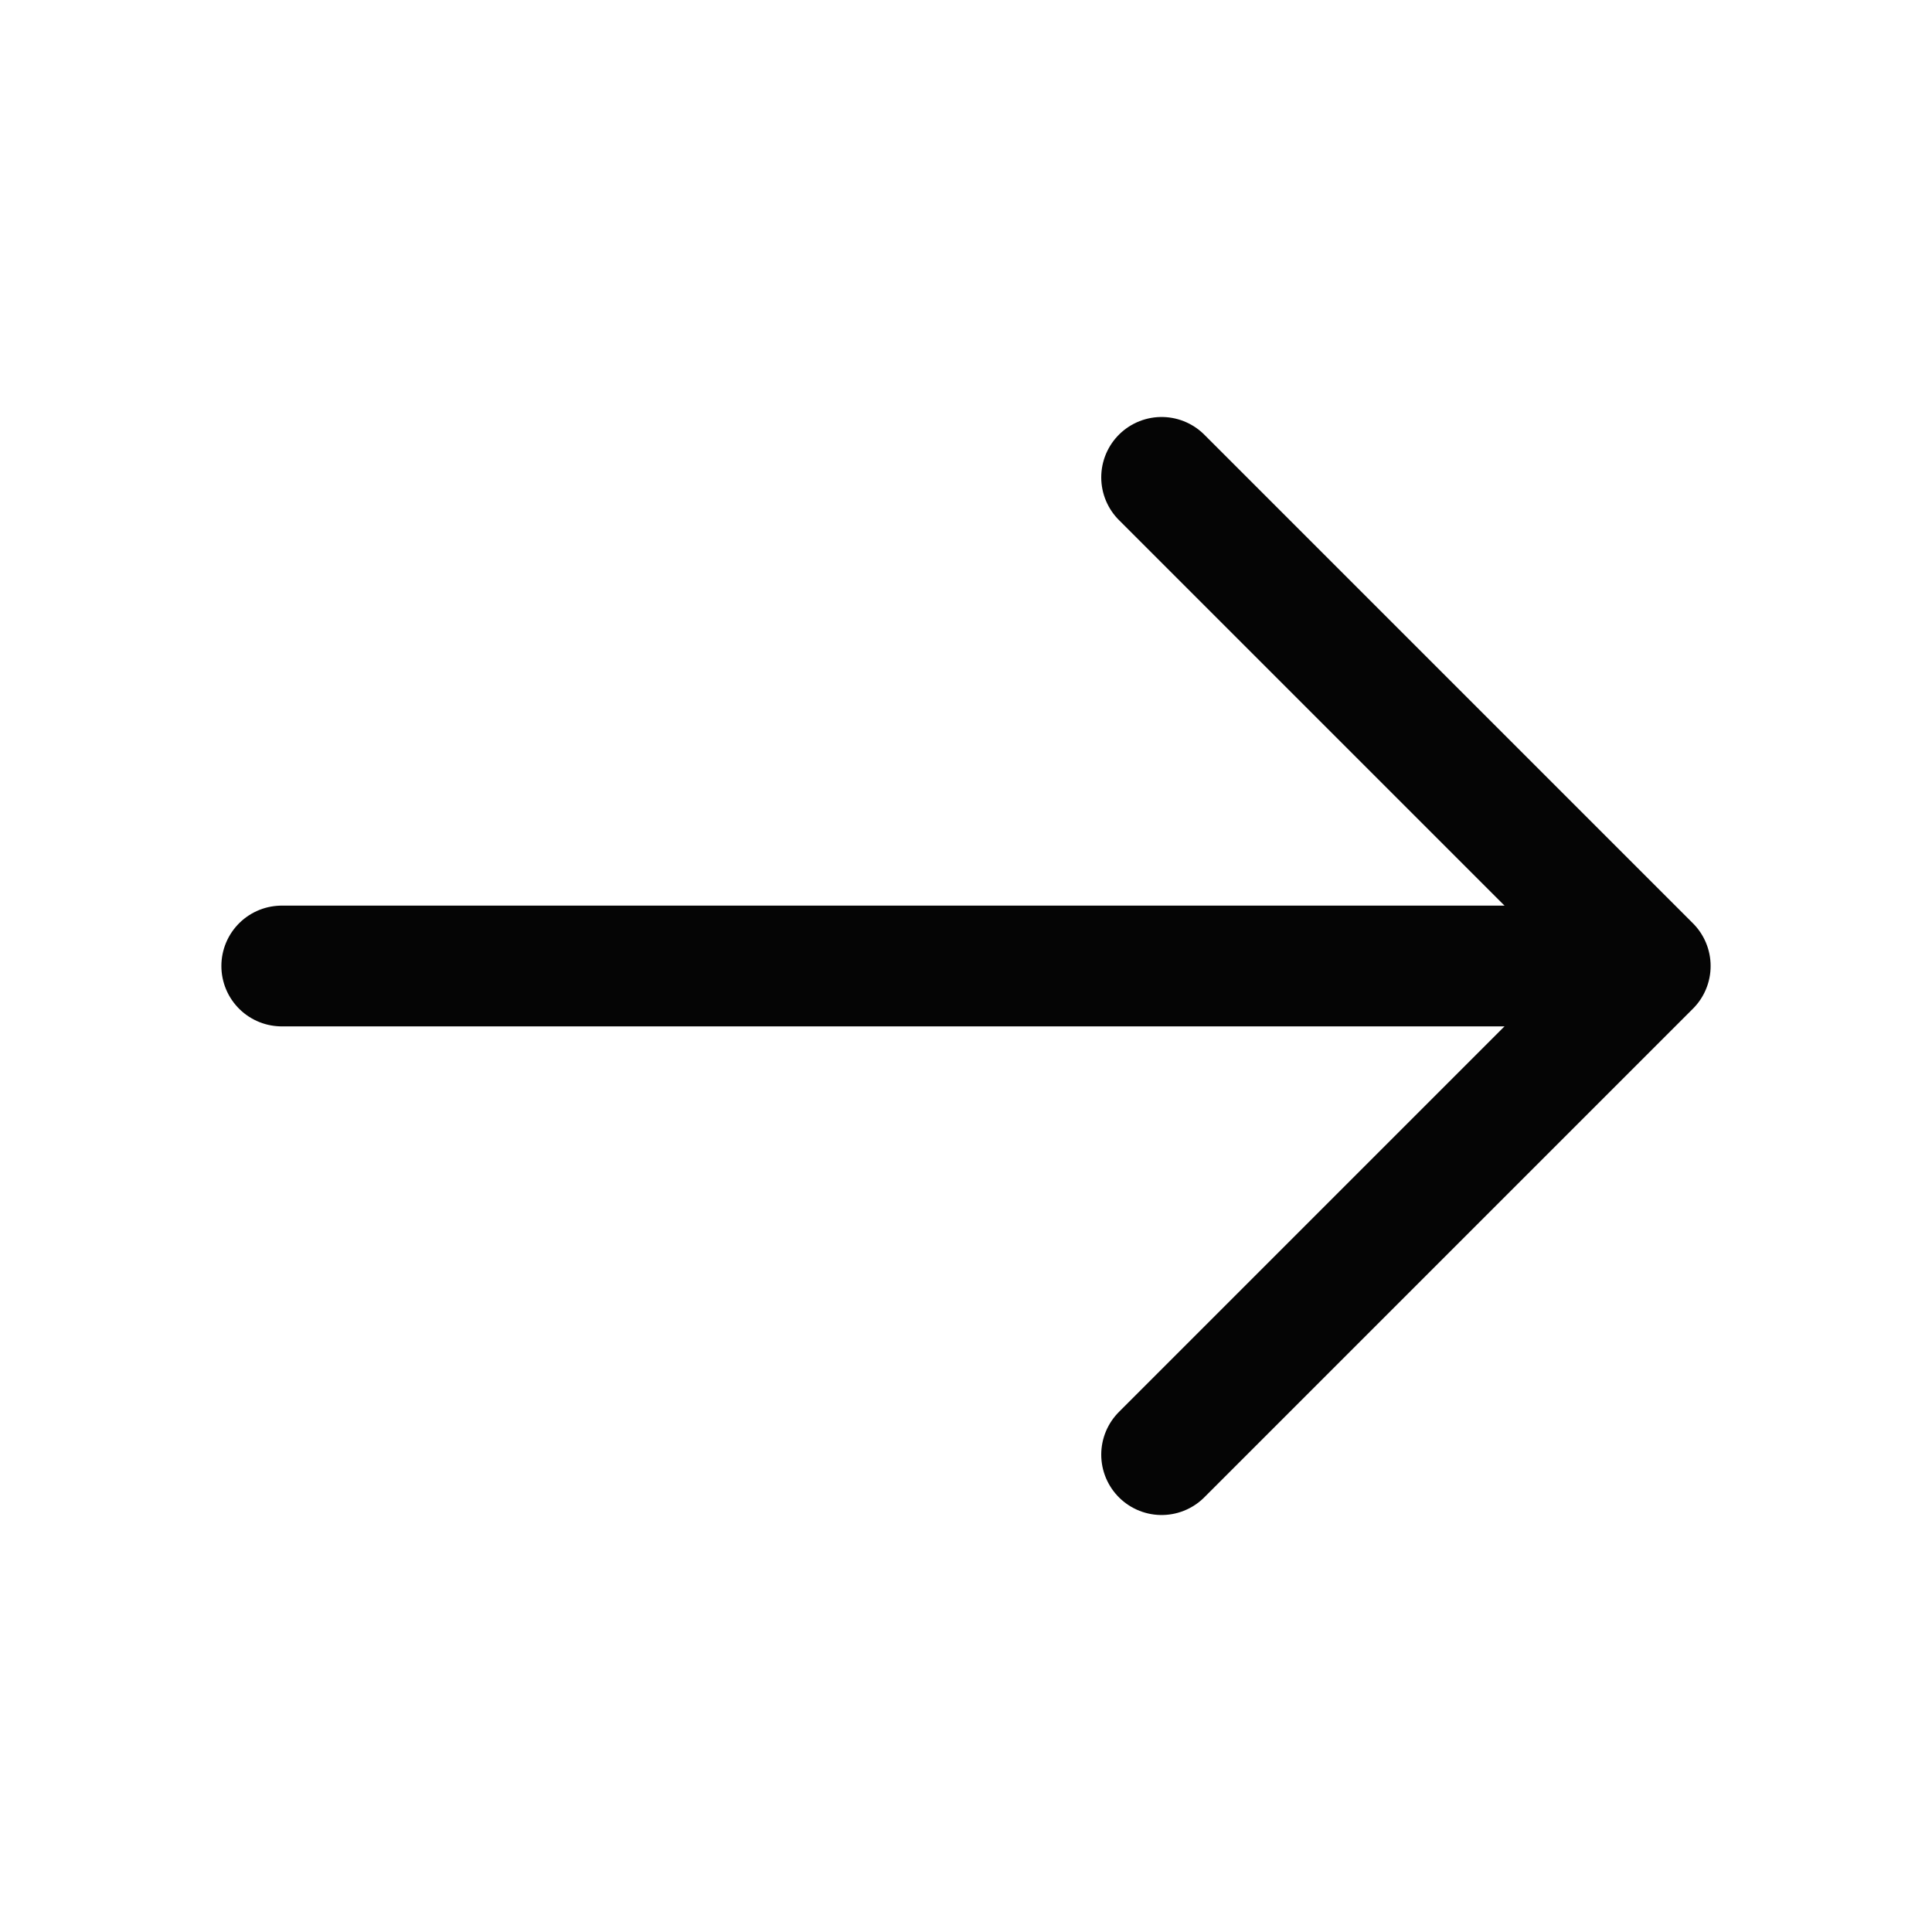
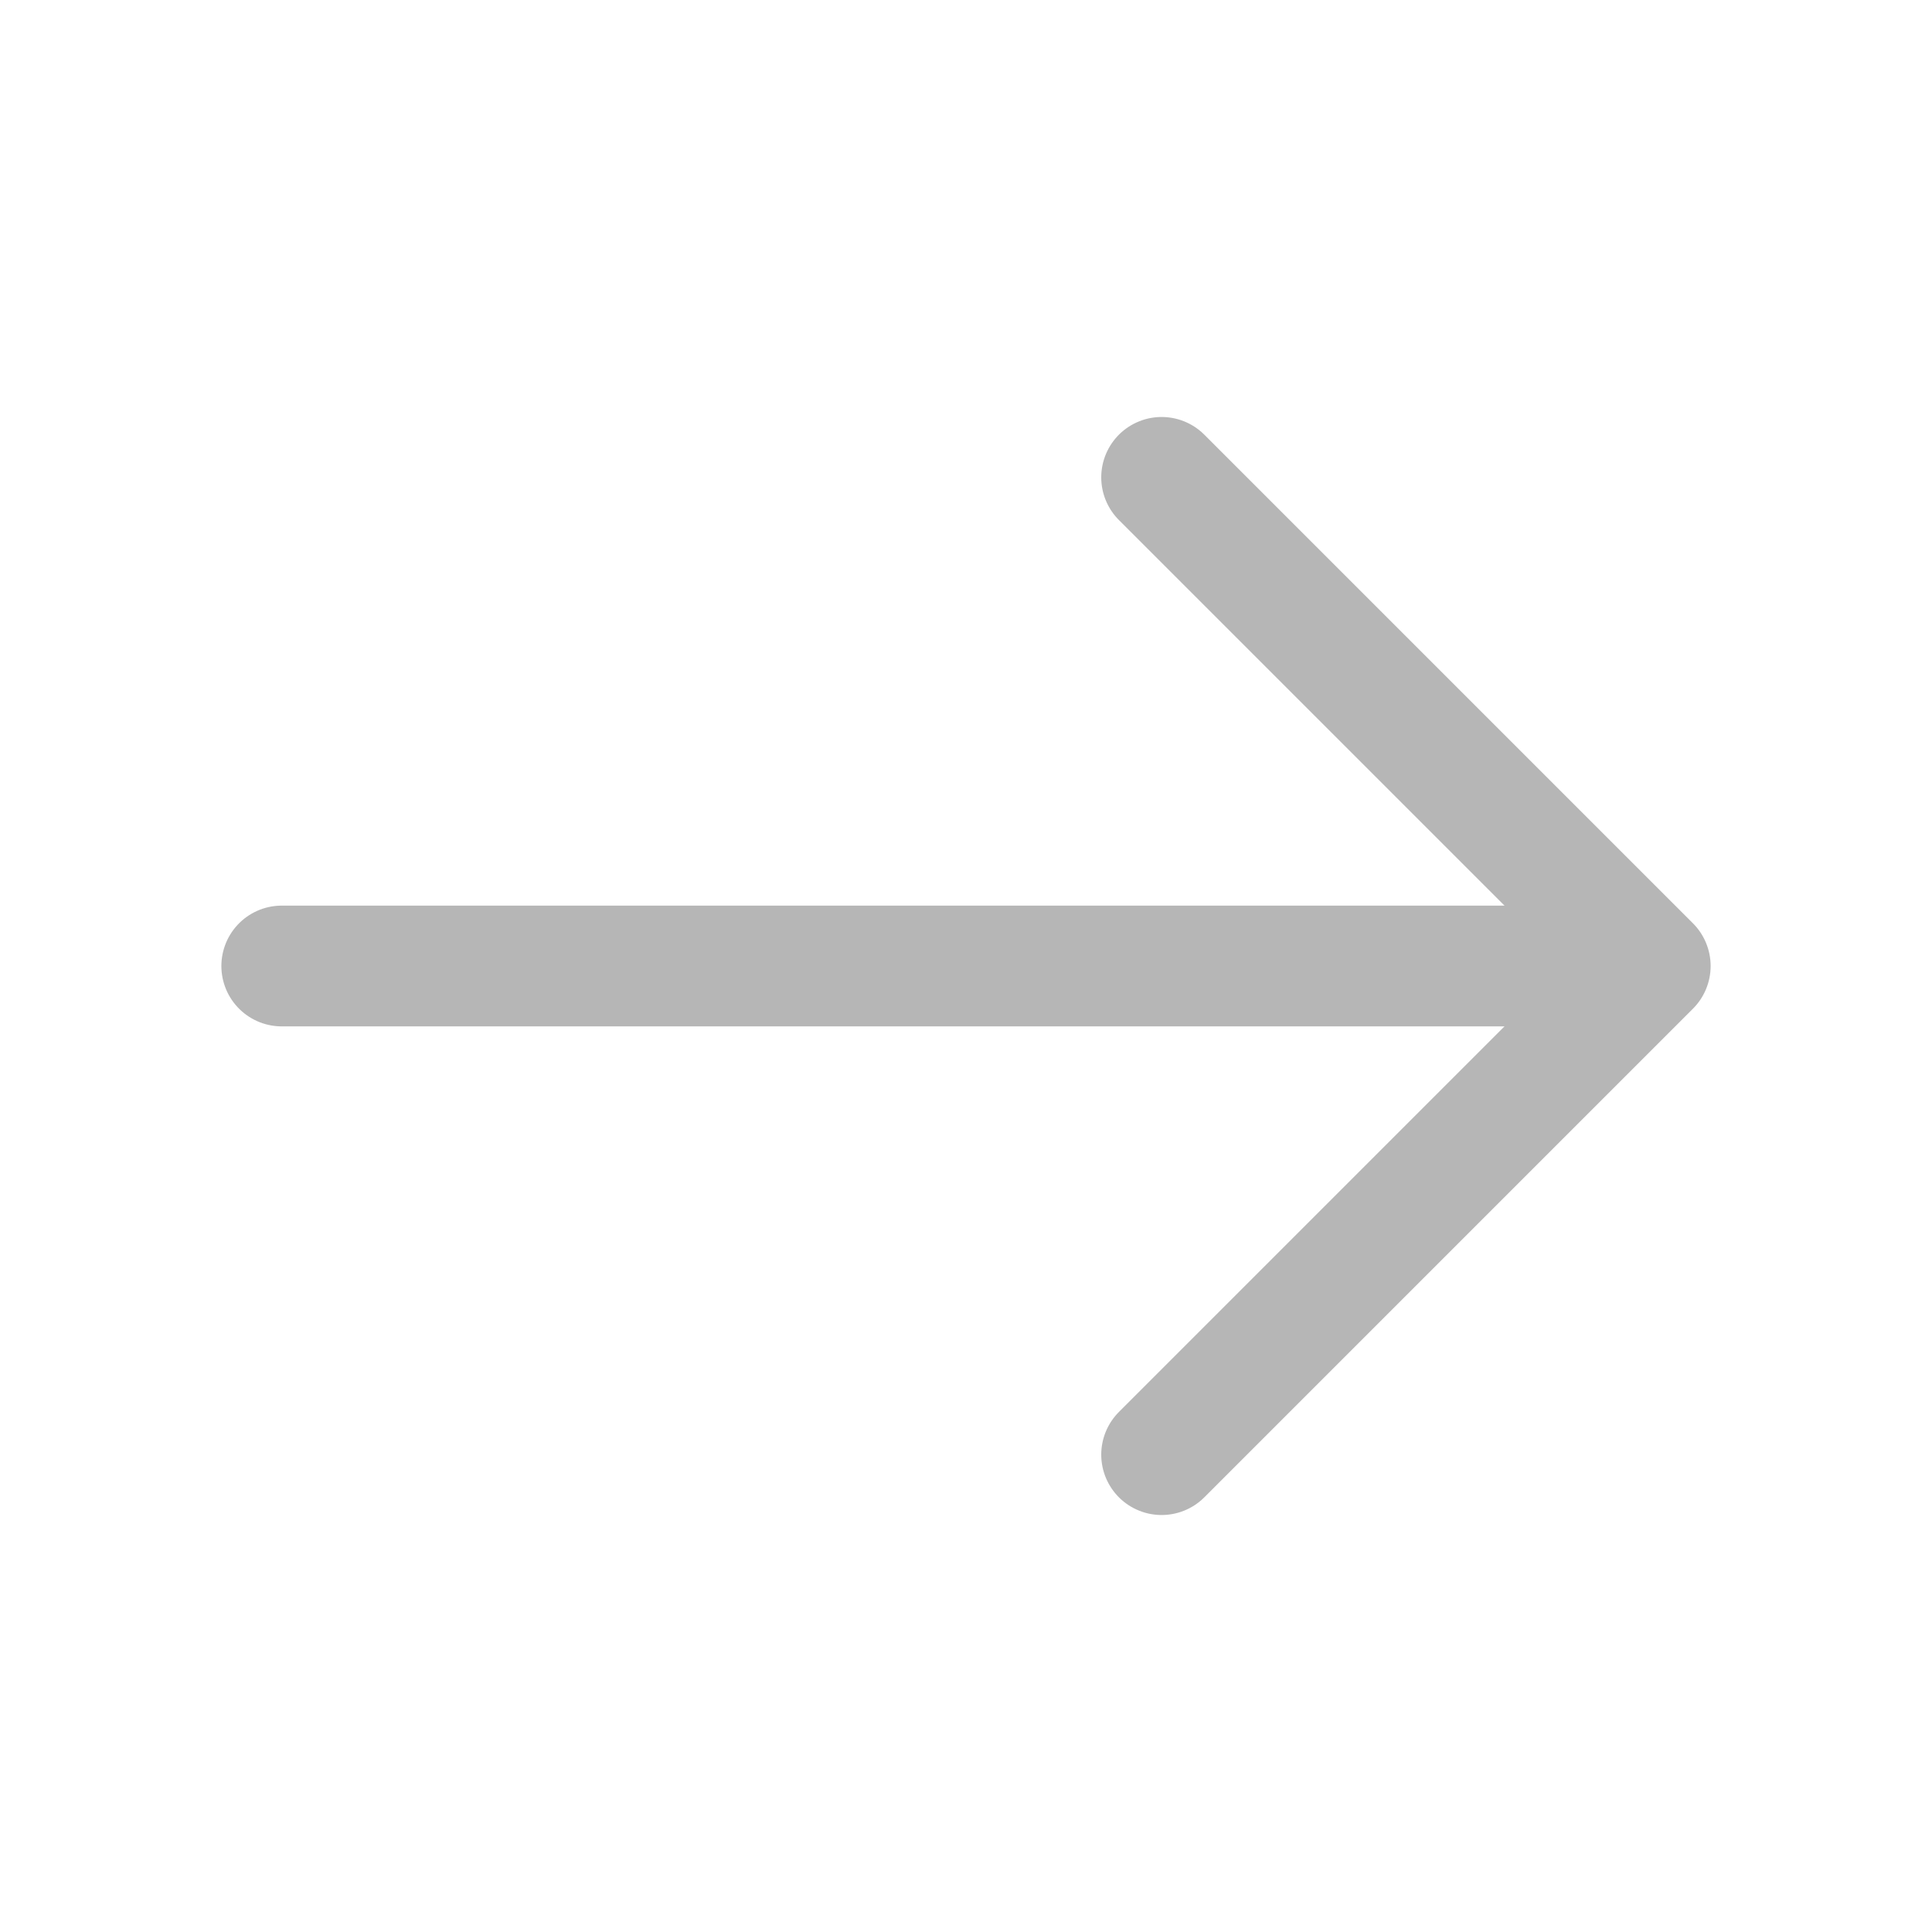
- <svg xmlns="http://www.w3.org/2000/svg" width="24" height="24" viewBox="0 0 24 24" fill="none">
-   <path d="M14.43 5.93L20.5 12L14.43 18.07" stroke="#050505" stroke-width="1.5" stroke-miterlimit="10" stroke-linecap="round" stroke-linejoin="round" />
-   <path d="M3.5 12H20.33" stroke="#050505" stroke-width="1.5" stroke-miterlimit="10" stroke-linecap="round" stroke-linejoin="round" />
+ <svg xmlns="http://www.w3.org/2000/svg" width="16" height="16" viewBox="0 0 24 24" fill="none">
+   <path d="M14.43 5.93L20.5 12L14.43 18.07" stroke="rgba(182, 182, 182, 1)" stroke-width="1.5" stroke-miterlimit="10" stroke-linecap="round" stroke-linejoin="round" />
+   <path d="M3.5 12H20.33" stroke="rgba(182, 182, 182, 1)" stroke-width="1.5" stroke-miterlimit="10" stroke-linecap="round" stroke-linejoin="round" />
</svg>
